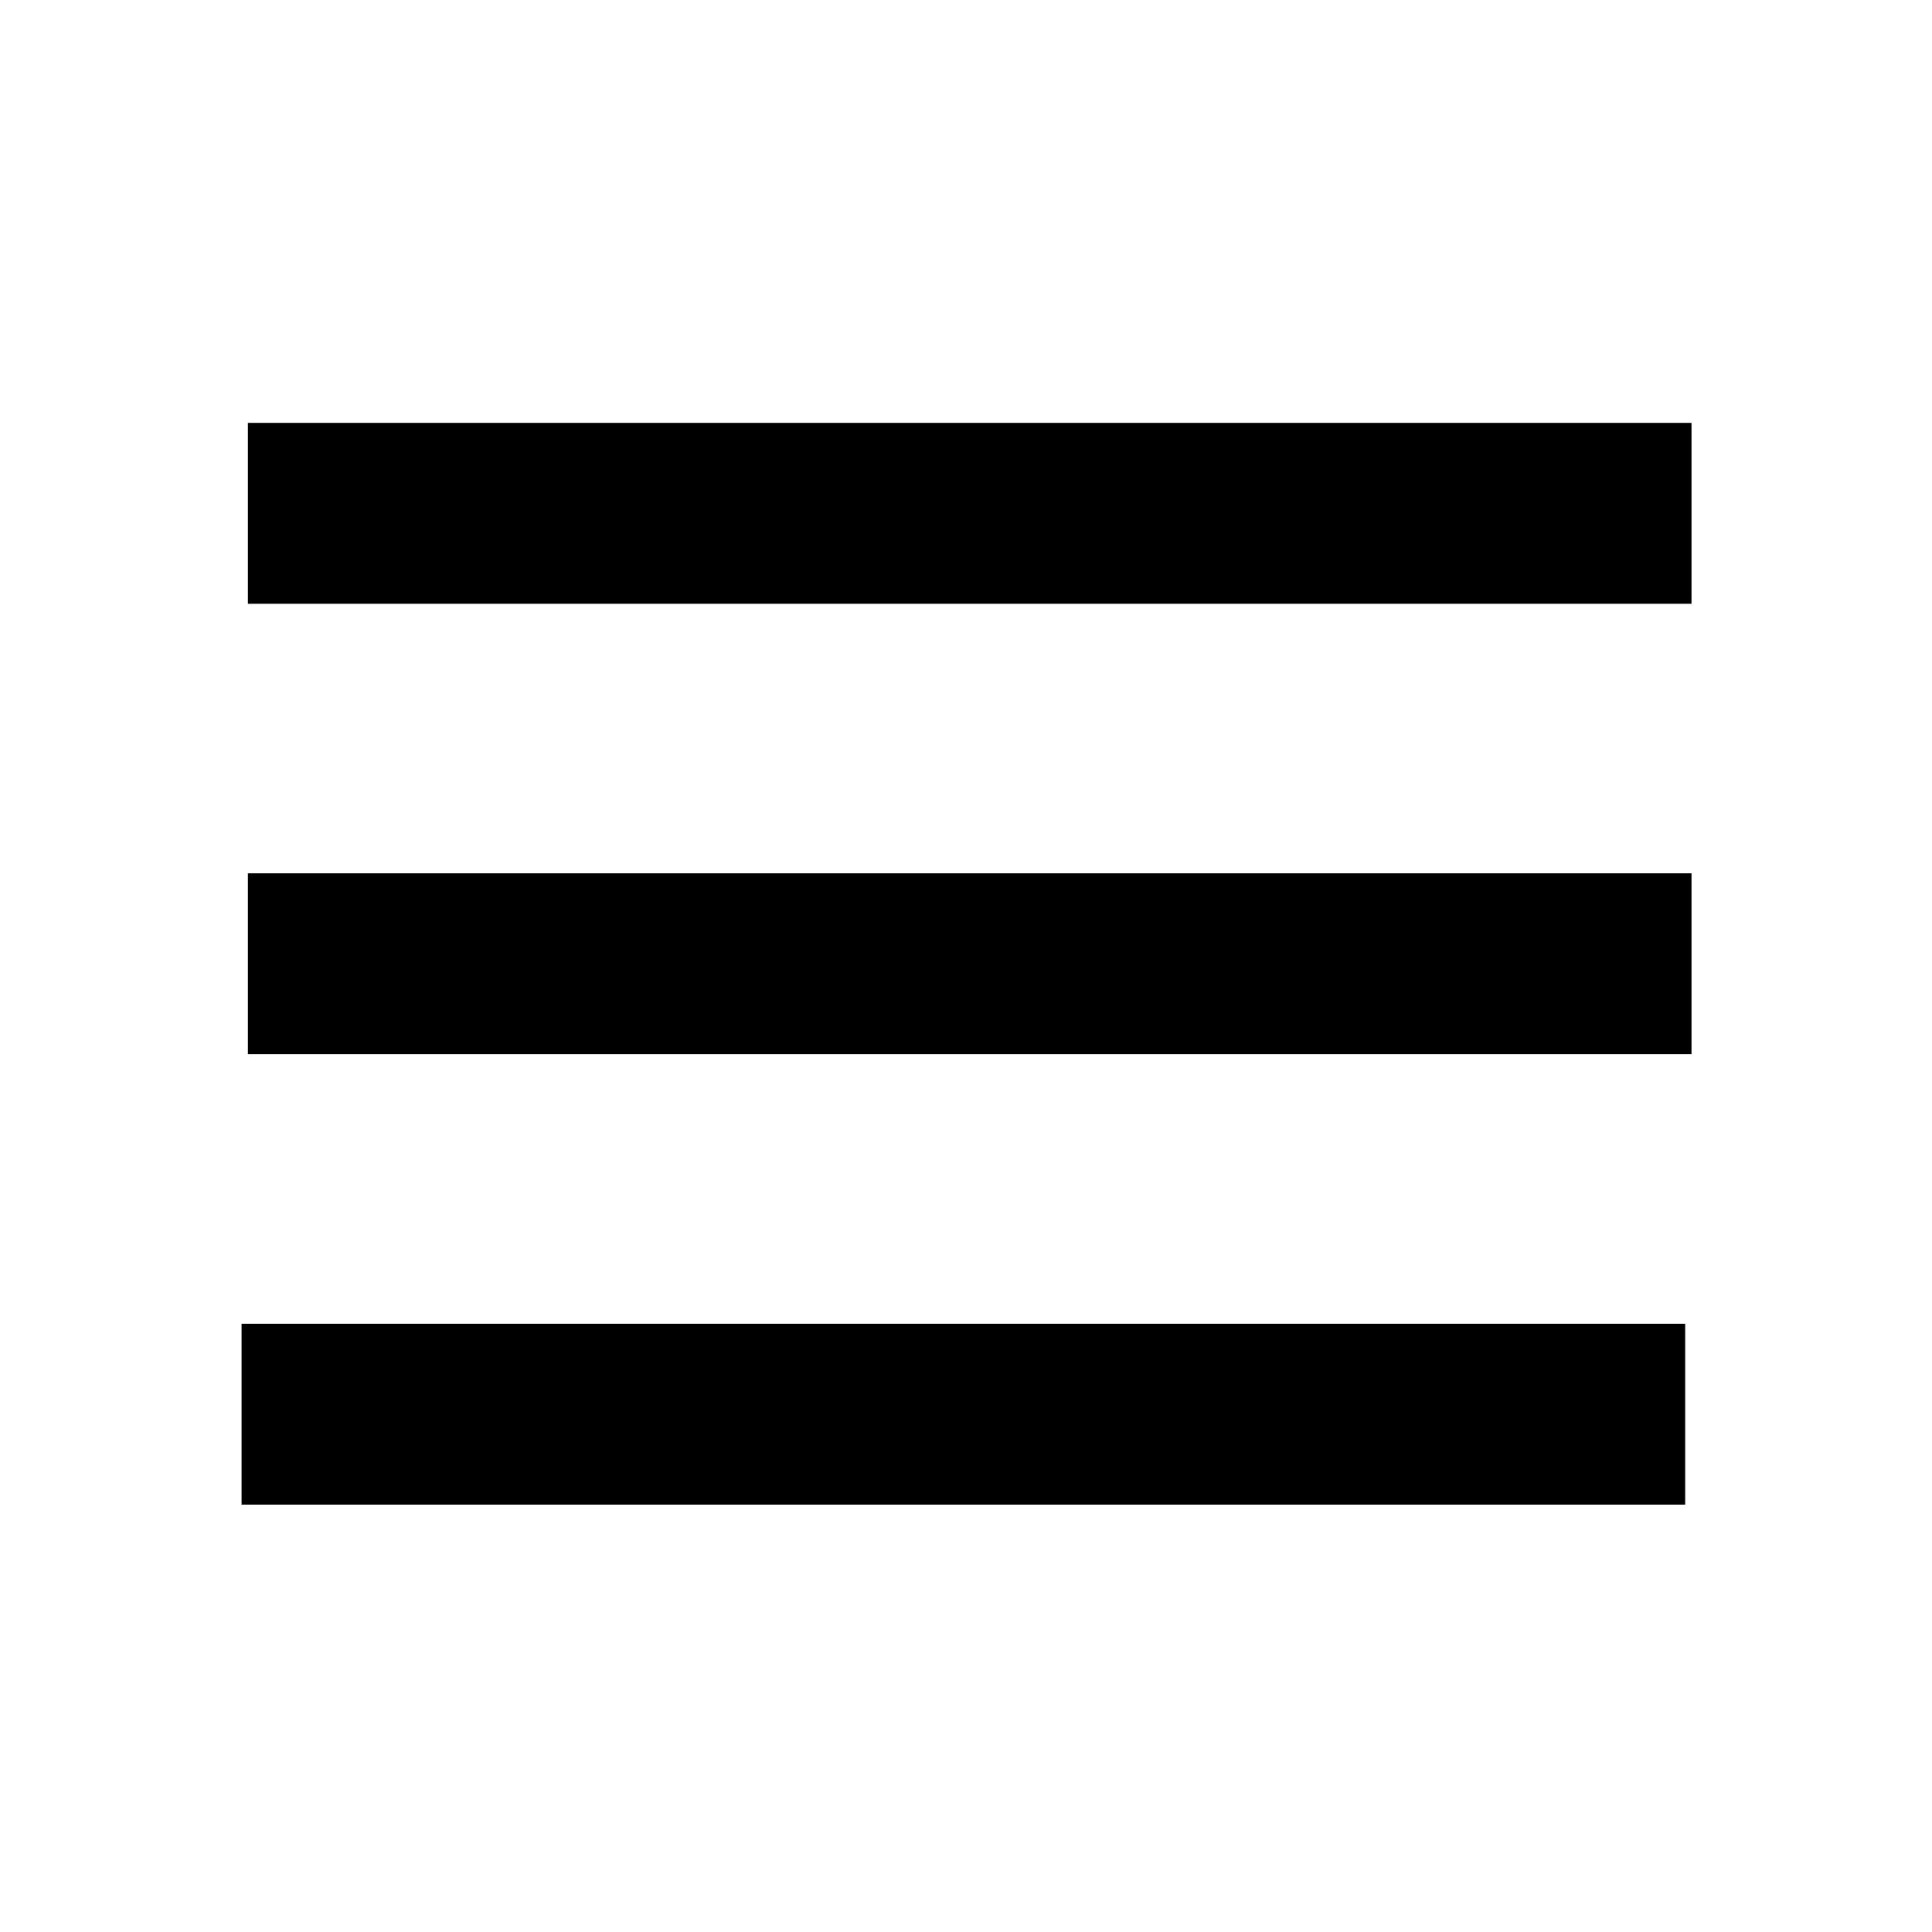
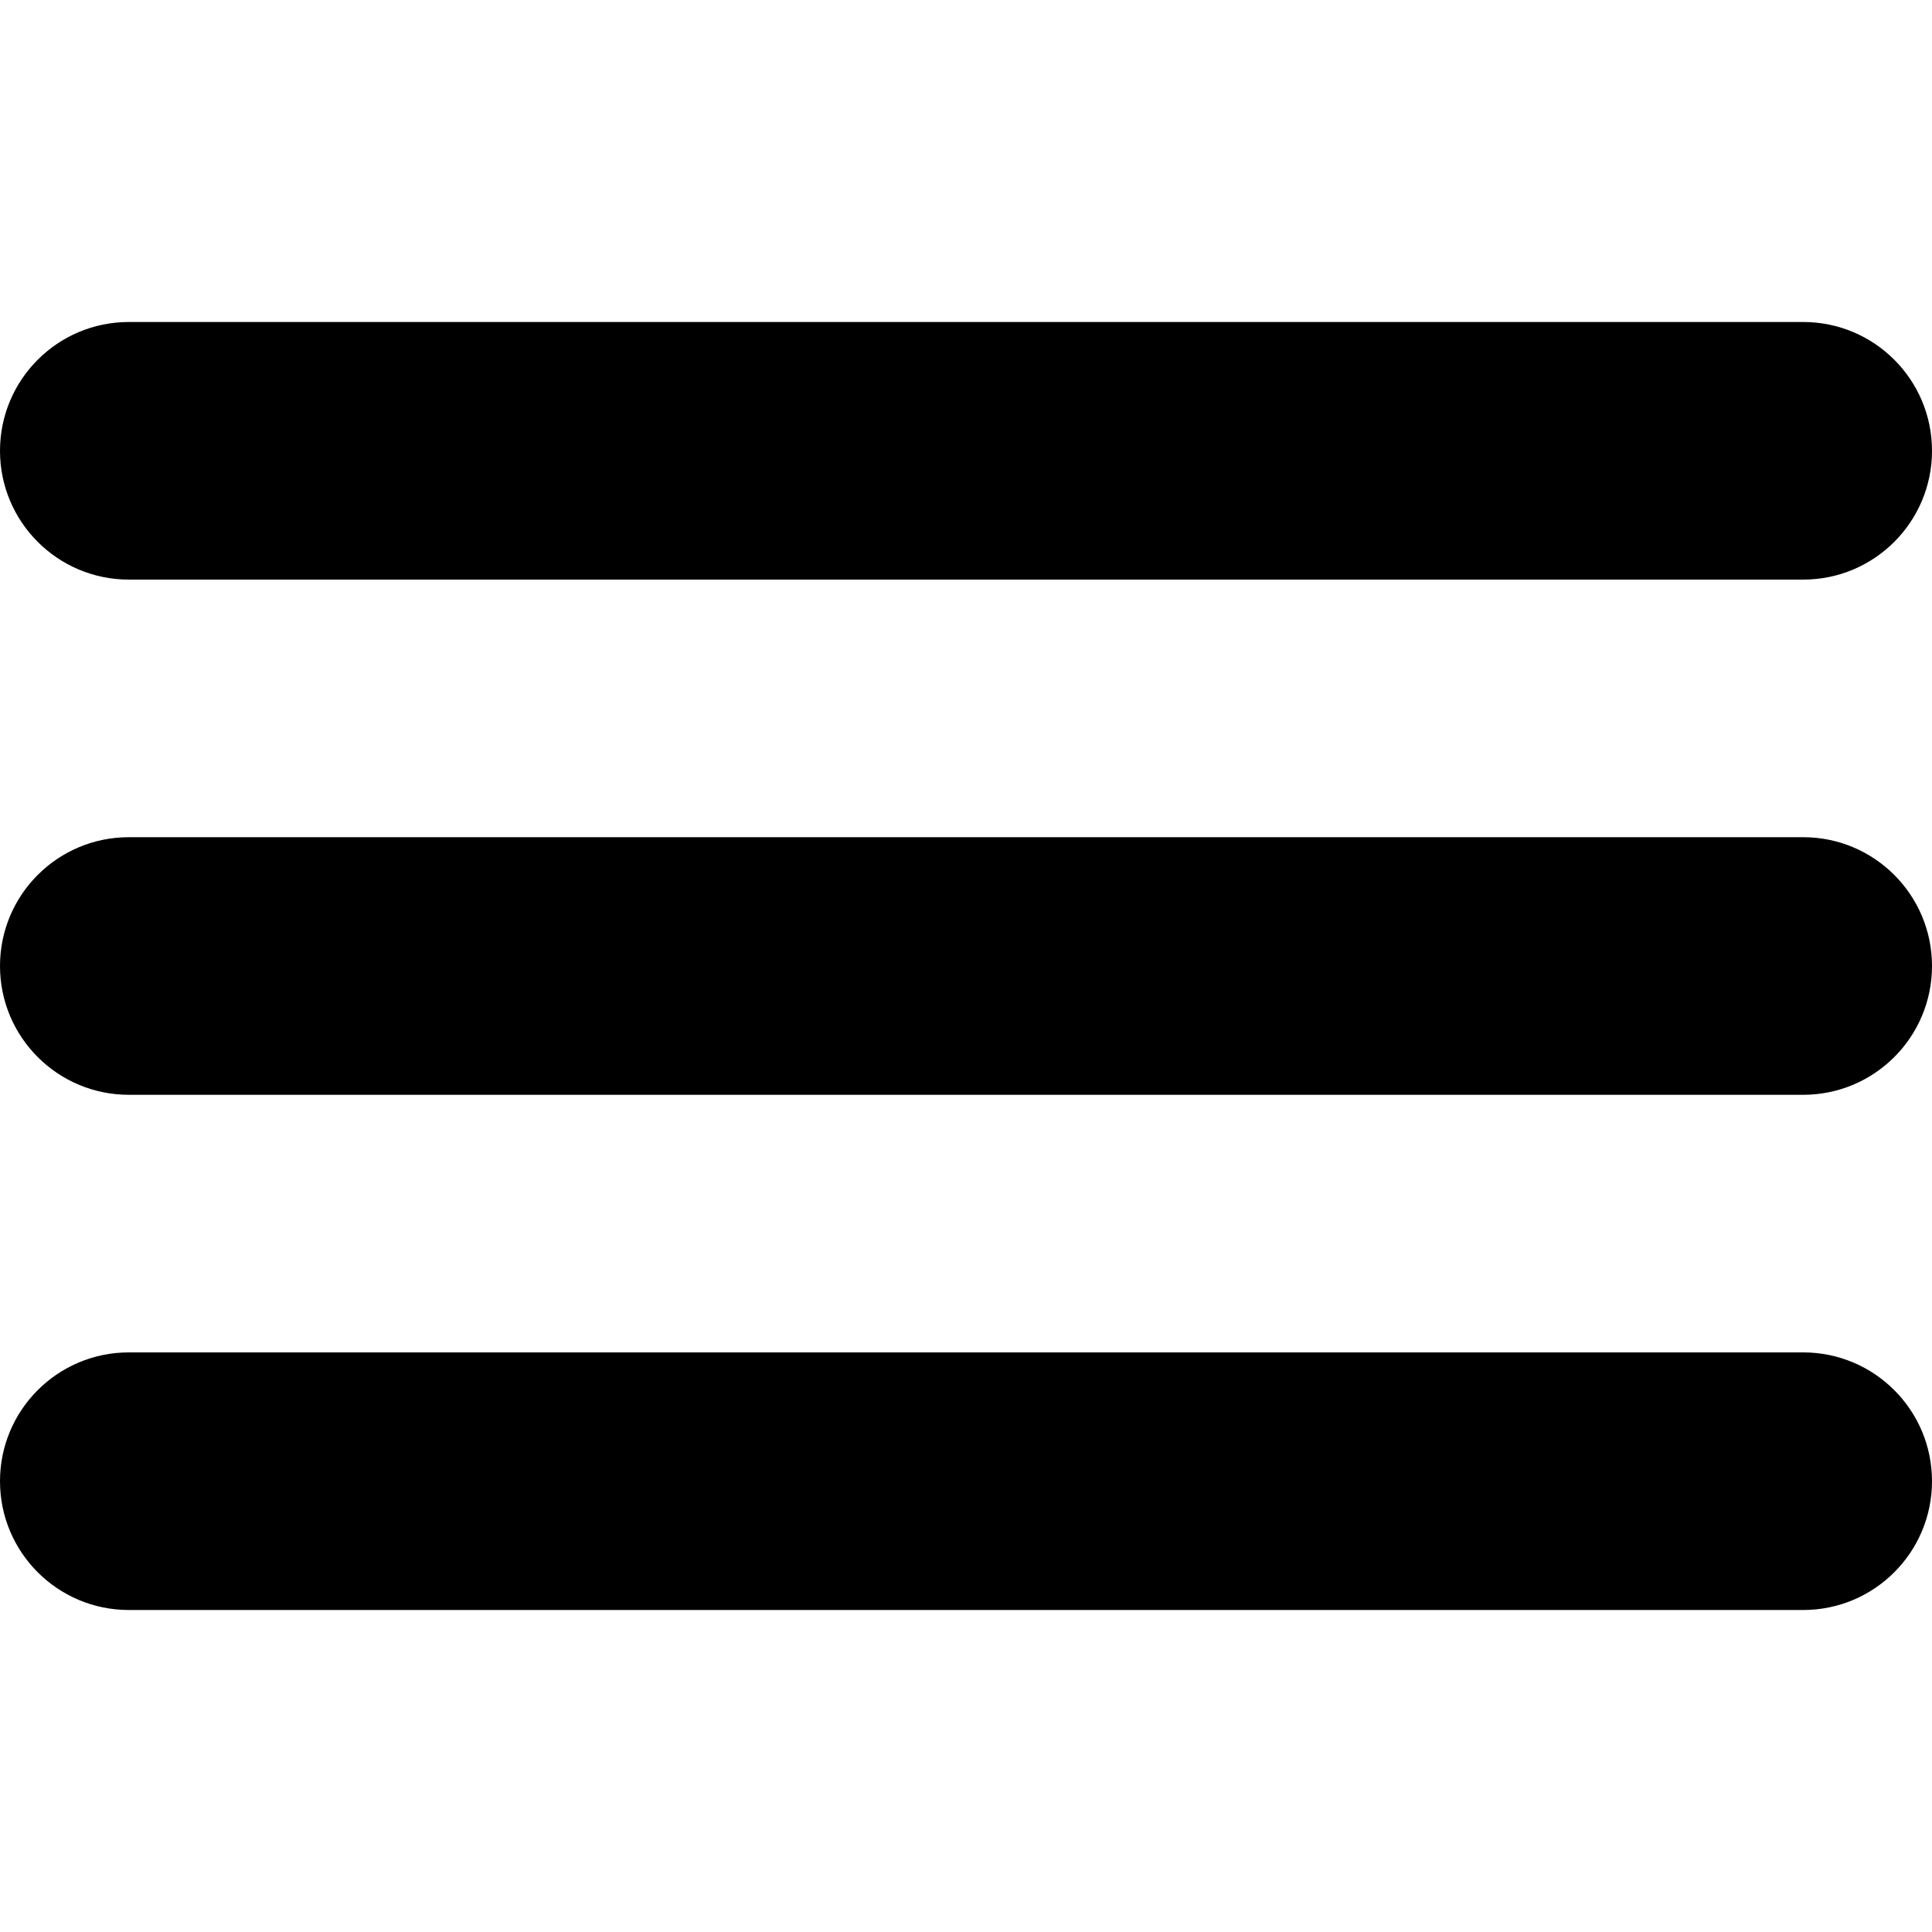
- <svg xmlns="http://www.w3.org/2000/svg" fill="#000000" width="800px" height="800px" viewBox="0 0 64 64" version="1.1" xml:space="preserve" style="fill-rule:evenodd;clip-rule:evenodd;stroke-linejoin:round;stroke-miterlimit:2;">
-   <g transform="matrix(1,0,0,1,-1024,-192)">
-     <rect id="Icons" x="0" y="0" width="1280" height="800" style="fill:none;" />
-     <g id="Icons1">
-       <g id="Strike">
-             </g>
-       <g id="H1">
-             </g>
-       <g id="H2">
-             </g>
-       <g id="H3">
-             </g>
-       <g id="list-ul">
-             </g>
-       <g id="hamburger-1" transform="matrix(1.50868,0,0,1.01217,6.67804,191.698)">
-         <g transform="matrix(0.149202,0,0,0.173437,664.206,42.142)">
-           <rect x="103.288" y="8.535" width="212.447" height="34.133" style="fill-rule:nonzero;" />
-         </g>
-         <g transform="matrix(0.149202,0,0,0.173437,664.345,27.4)">
-           <rect x="103.288" y="8.535" width="212.447" height="34.133" style="fill-rule:nonzero;" />
-         </g>
-         <g transform="matrix(0.149202,0,0,0.173437,664.345,12.658)">
-           <rect x="103.288" y="8.535" width="212.447" height="34.133" style="fill-rule:nonzero;" />
-         </g>
-       </g>
-       <g id="hamburger-2">
-             </g>
-       <g id="list-ol">
-             </g>
-       <g id="list-task">
-             </g>
-       <g id="trash">
-             </g>
-       <g id="vertical-menu">
-             </g>
-       <g id="horizontal-menu">
-             </g>
-       <g id="sidebar-2">
-             </g>
-       <g id="Pen">
-             </g>
-       <g id="Pen1">
-             </g>
-       <g id="clock">
-             </g>
-       <g id="external-link">
-             </g>
-       <g id="hr">
-             </g>
-       <g id="info">
-             </g>
-       <g id="warning">
-             </g>
-       <g id="plus-circle">
-             </g>
-       <g id="minus-circle">
-             </g>
-       <g id="vue">
-             </g>
-       <g id="cog">
-             </g>
-       <g id="logo">
-             </g>
-       <g id="radio-check">
-             </g>
-       <g id="eye-slash">
-             </g>
-       <g id="eye">
-             </g>
-       <g id="toggle-off">
-             </g>
-       <g id="shredder">
-             </g>
-       <g id="spinner--loading--dots-">
-             </g>
-       <g id="react">
-             </g>
-       <g id="check-selected">
-             </g>
-       <g id="turn-off">
-             </g>
-       <g id="code-block">
-             </g>
-       <g id="user">
-             </g>
-       <g id="coffee-bean">
-             </g>
-       <g transform="matrix(0.638317,0.368532,-0.368532,0.638317,785.021,-208.975)">
-         <g id="coffee-beans">
-           <g id="coffee-bean1">
-                     </g>
-         </g>
-       </g>
-       <g id="coffee-bean-filled">
-             </g>
-       <g transform="matrix(0.638317,0.368532,-0.368532,0.638317,913.062,-208.975)">
-         <g id="coffee-beans-filled">
-           <g id="coffee-bean2">
-                     </g>
-         </g>
-       </g>
-       <g id="clipboard">
-             </g>
-       <g transform="matrix(1,0,0,1,128.011,1.35415)">
-         <g id="clipboard-paste">
-                 </g>
-       </g>
-       <g id="clipboard-copy">
-             </g>
-       <g id="Layer1">
-             </g>
-     </g>
-   </g>
+ <svg xmlns="http://www.w3.org/2000/svg" width="30" height="30" viewBox="0 0 30 30" fill="#000000">
+   <rect y="5" width="30" height="4" rx="2" />
+   <rect y="13" width="30" height="4" rx="2" />
+   <rect y="21" width="30" height="4" rx="2" />
</svg>
